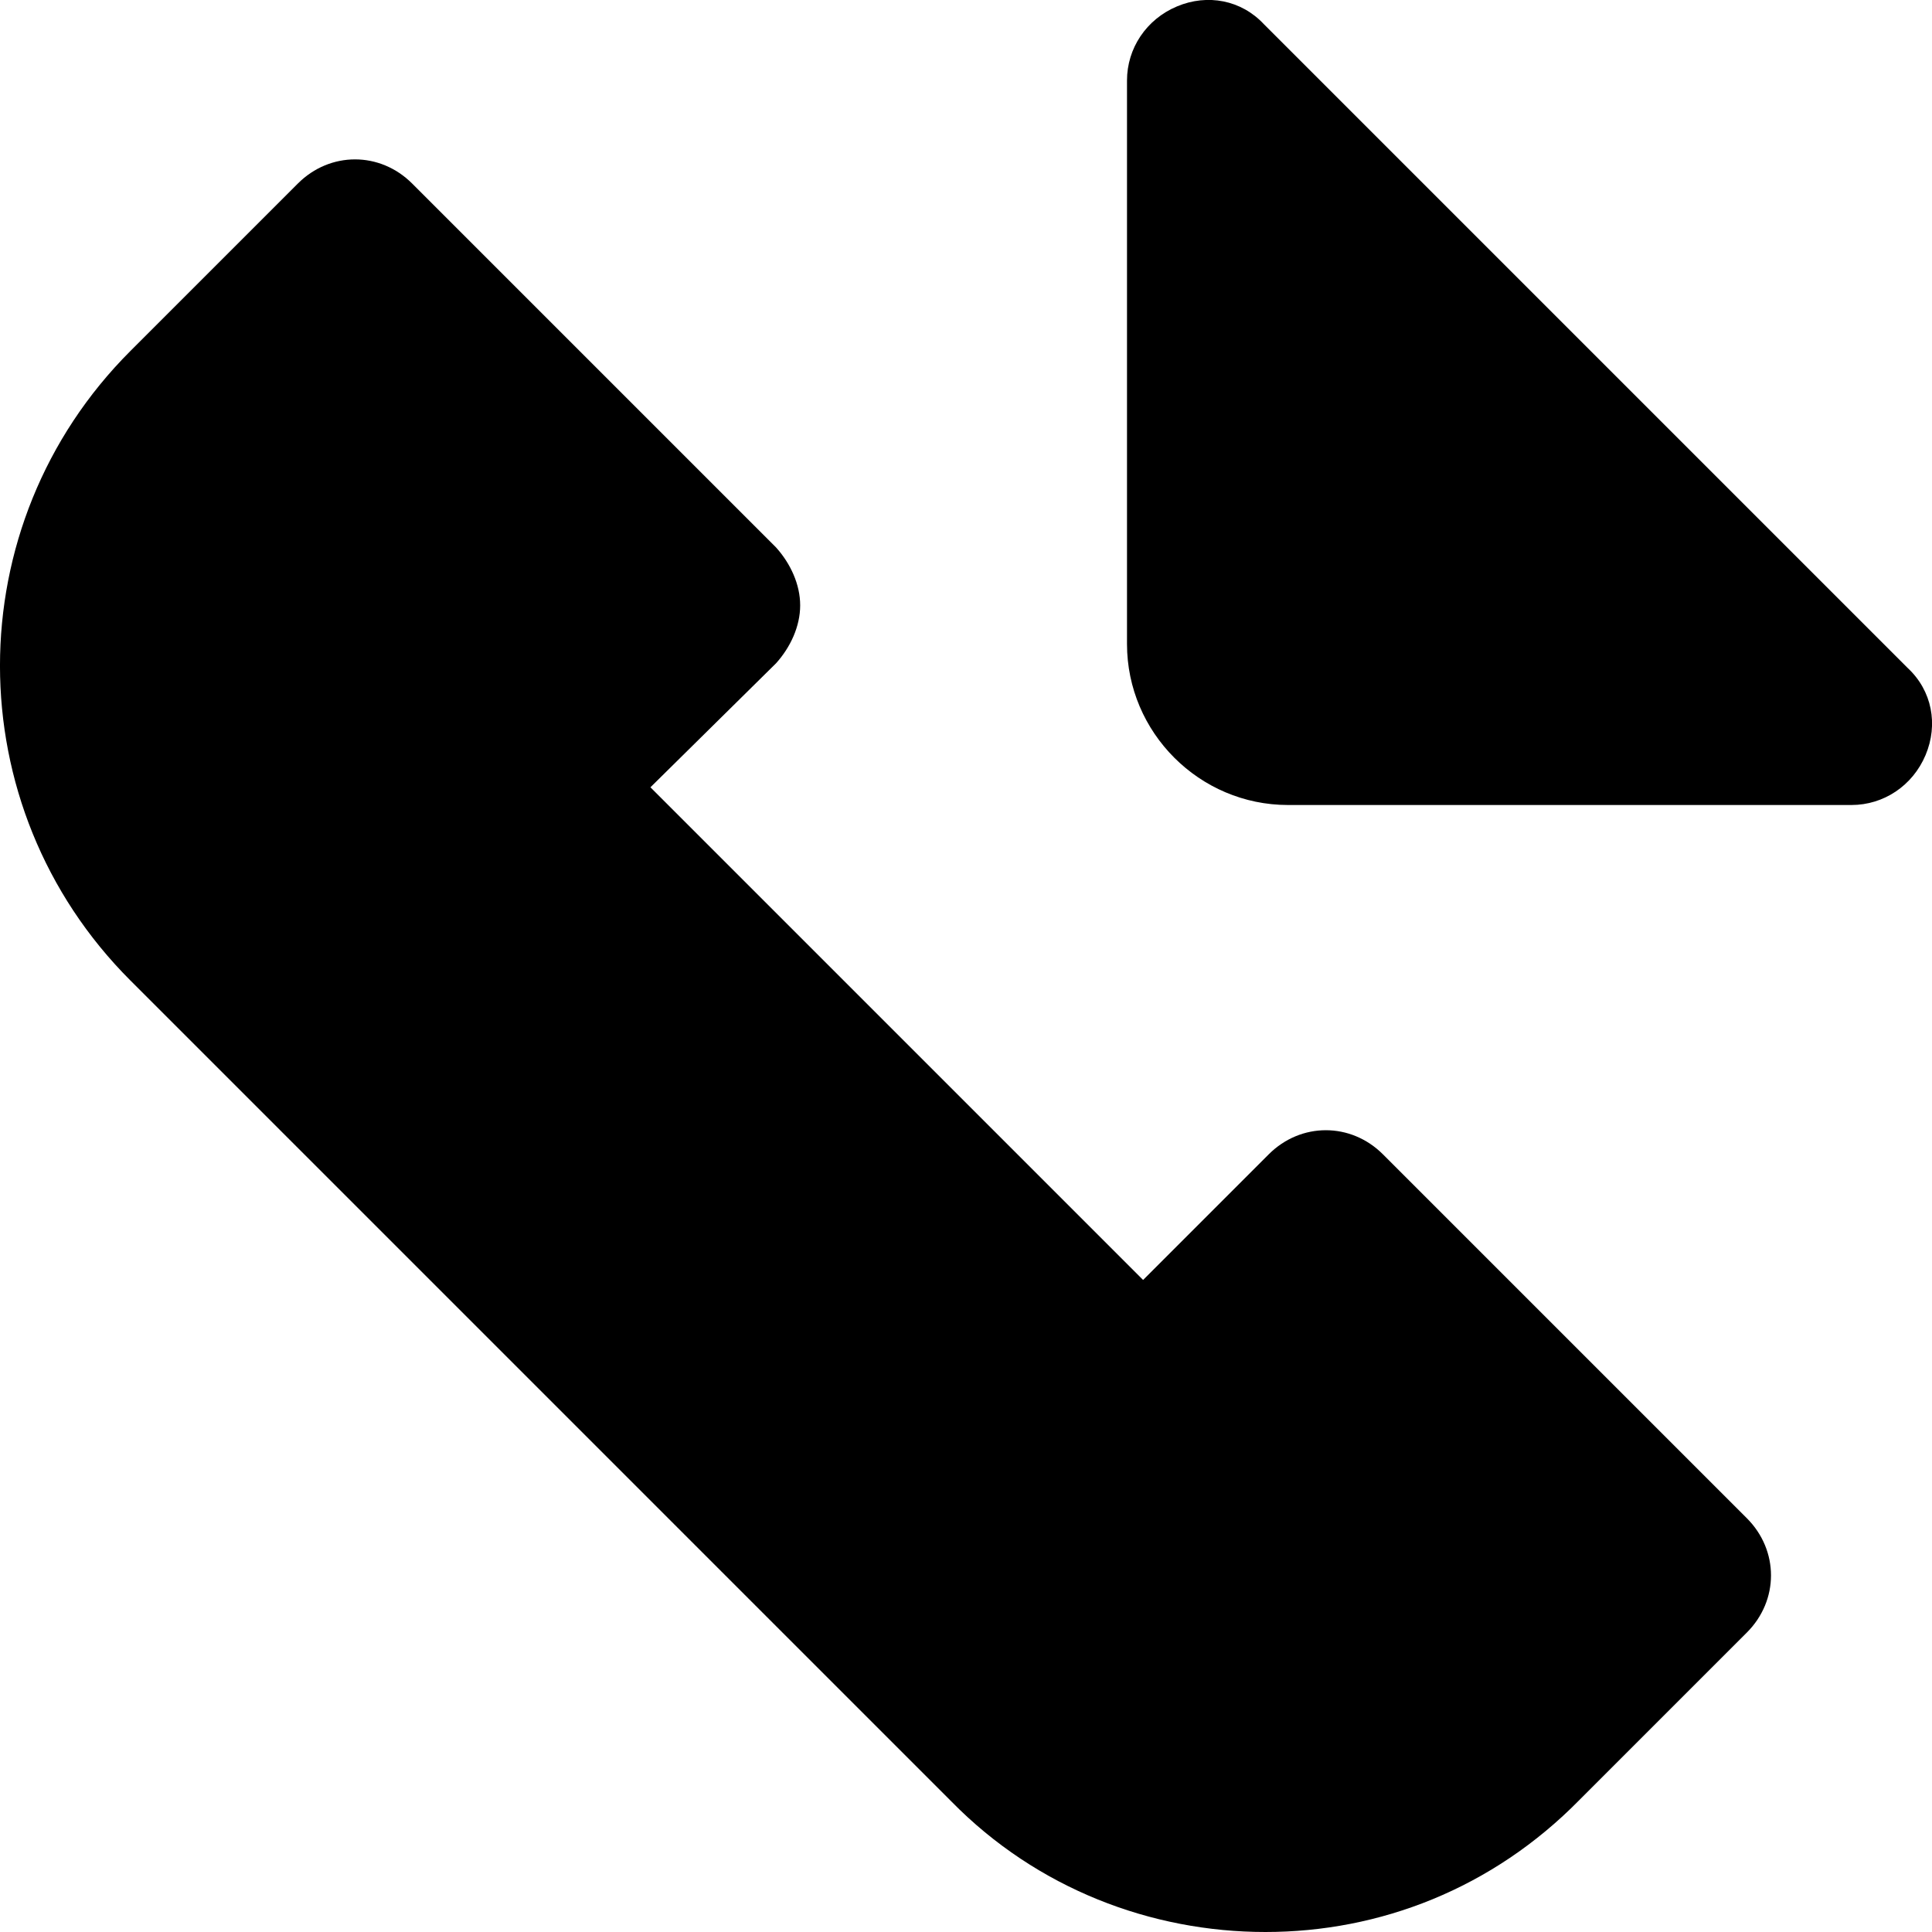
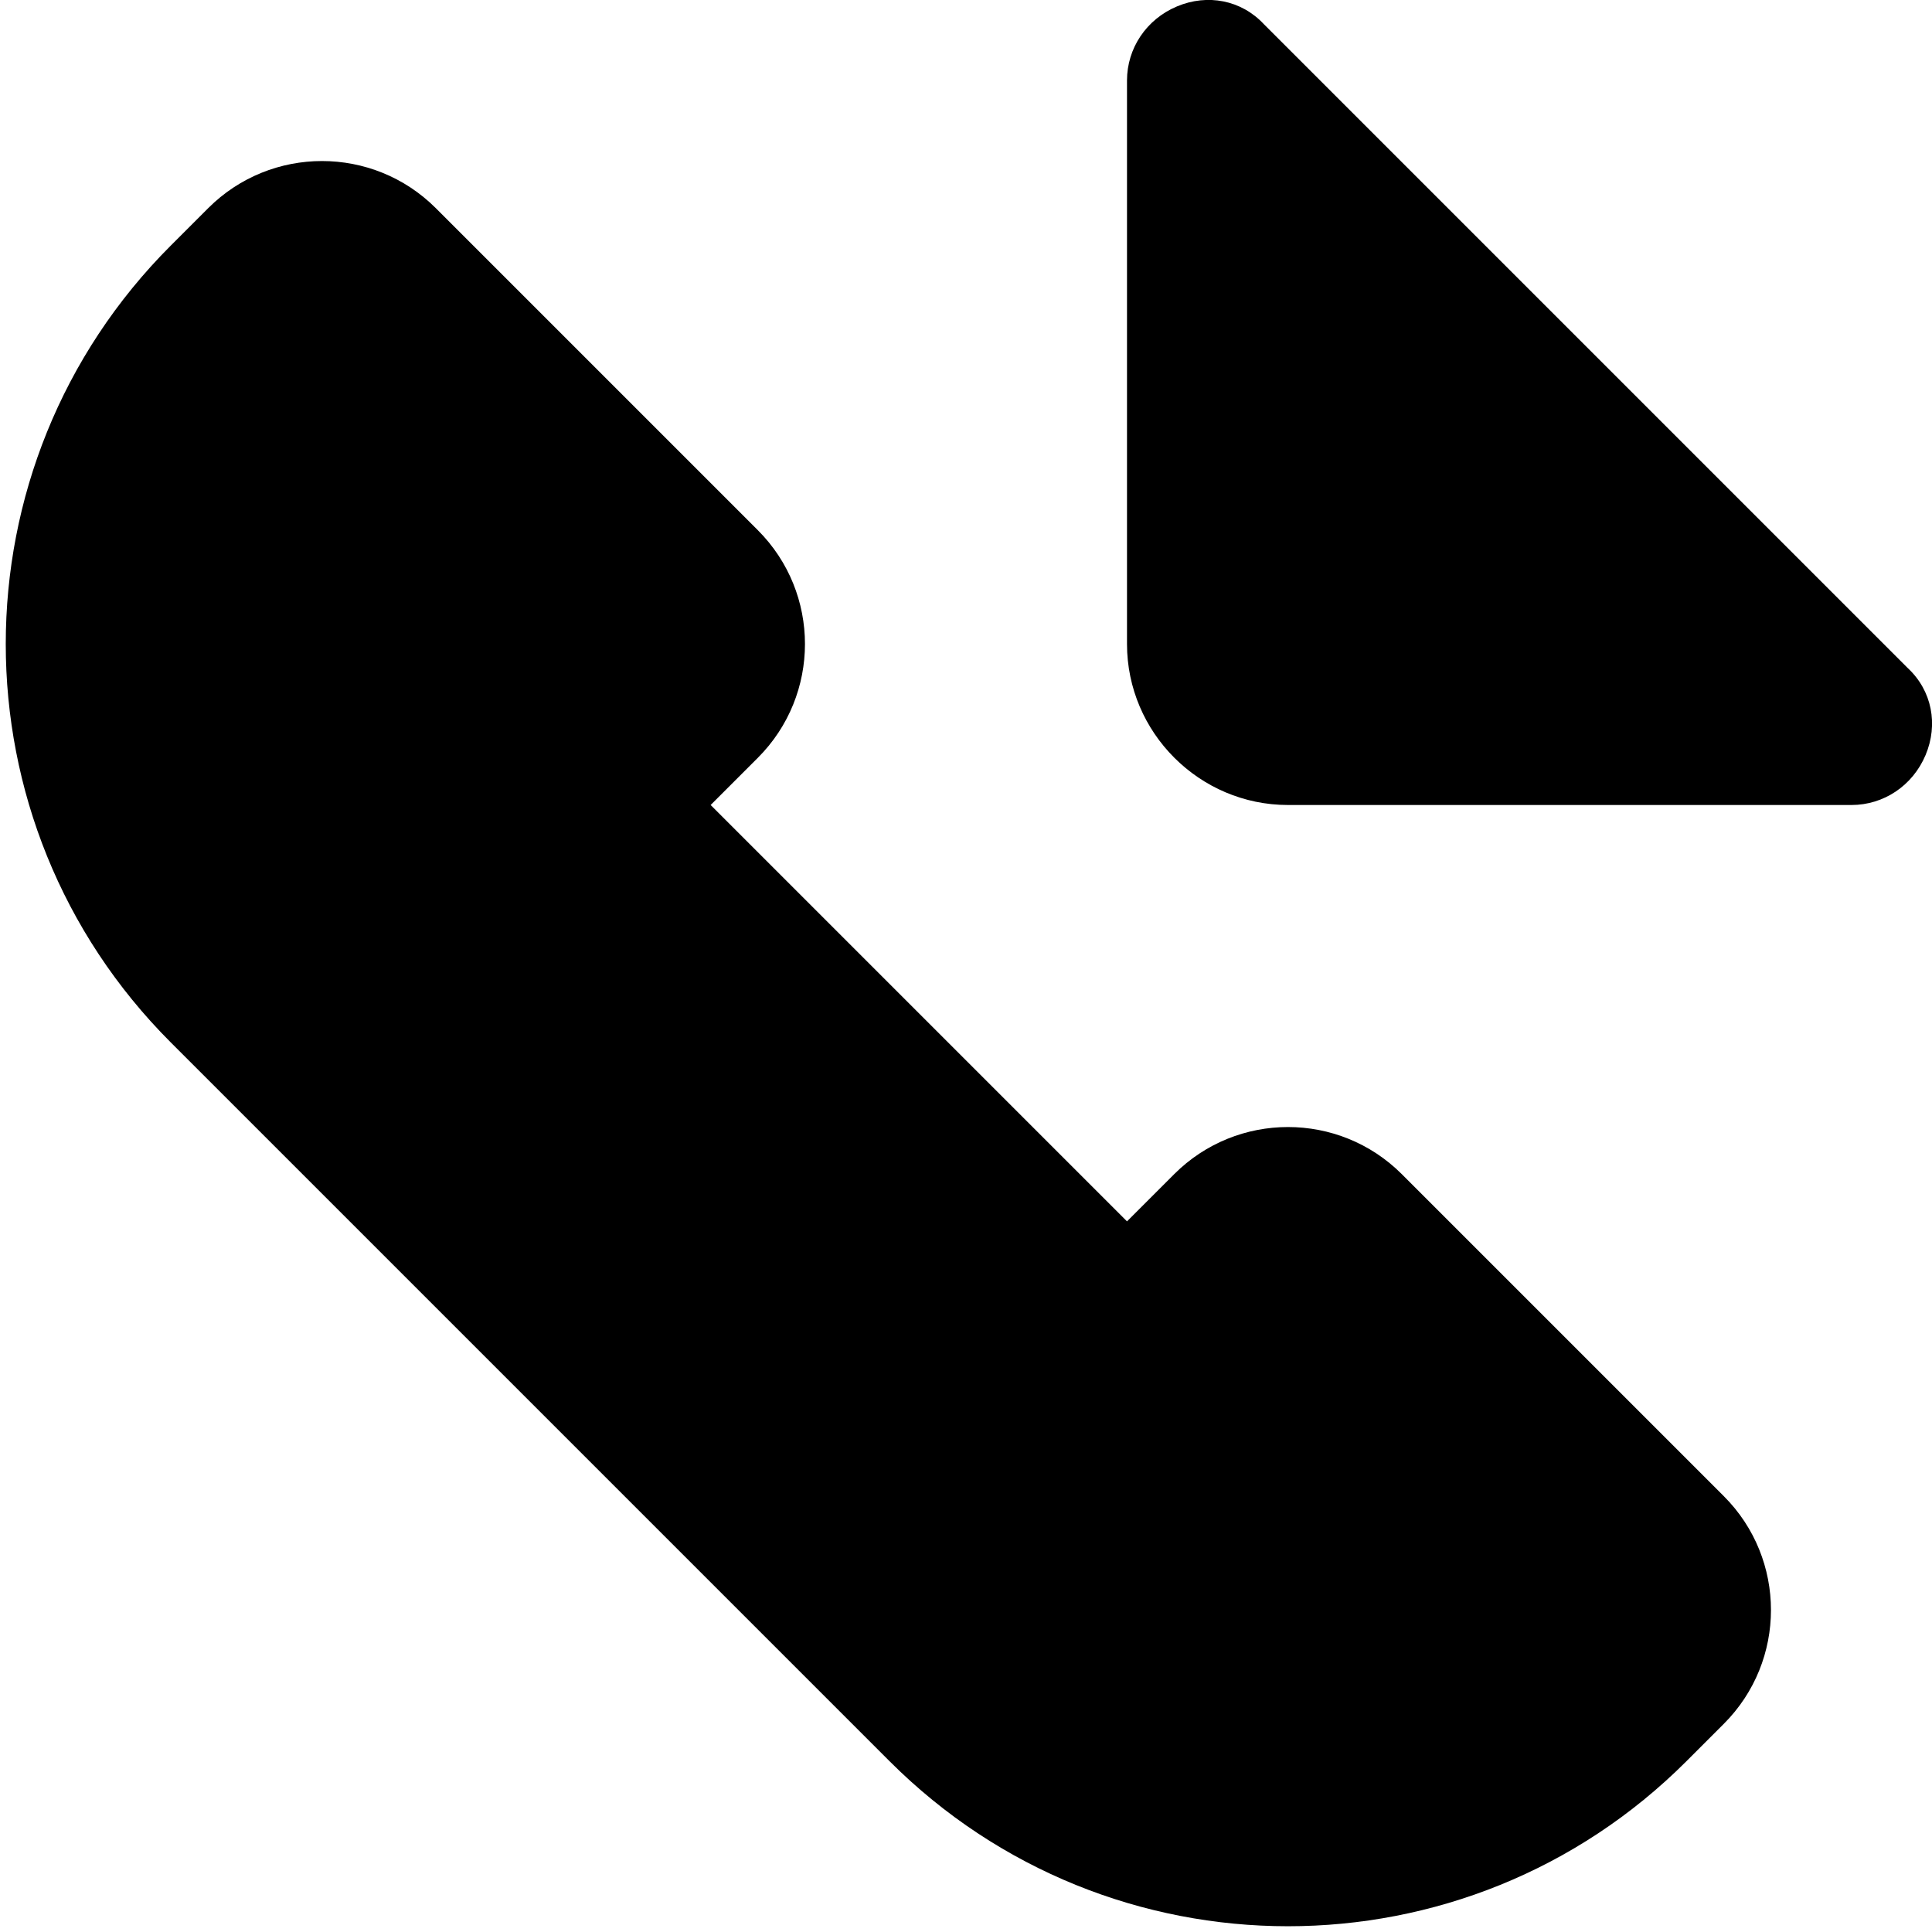
<svg xmlns="http://www.w3.org/2000/svg" width="12" height="12" focusable="false" viewBox="0 0 12 12">
-   <path fill="currentColor" d="M7.86 12c-.71 0-1.42-.27-1.95-.81l-5.1-5.1a2.764 2.764 0 010-3.91l1.04-1.04c.2-.2.51-.2.71 0L4.82 3.4c.09.1.15.23.15.36s-.06.26-.15.36l-.78.77L7.1 7.95l.78-.78c.2-.2.51-.2.71 0l2.26 2.26c.2.2.2.51 0 .71l-1.04 1.04c-.54.55-1.24.82-1.95.82zm3.64-7H8c-.55 0-1-.45-1-1V.5c0-.2.12-.38.31-.46.19-.08.4-.04.54.11l4 4c.15.14.19.35.11.54S11.7 5 11.5 5z" />
+   <path fill="currentColor" d="M7 7.586l.293-.293a1 1 0 011.414 0l2 2a1 1 0 010 1.414l-.232.232a3.5 3.5 0 01-4.95 0L1.061 6.475a3.5 3.5 0 010-4.95l.232-.232a1 1 0 011.414 0l2 2a1 1 0 010 1.414L4.414 5 7 7.586zM11.5 5H8c-.55 0-1-.45-1-1V.5c0-.2.12-.38.31-.46.19-.08.4-.04.54.11l4 4c.15.14.19.35.11.54-.08.19-.26.31-.46.31z" />
</svg>
